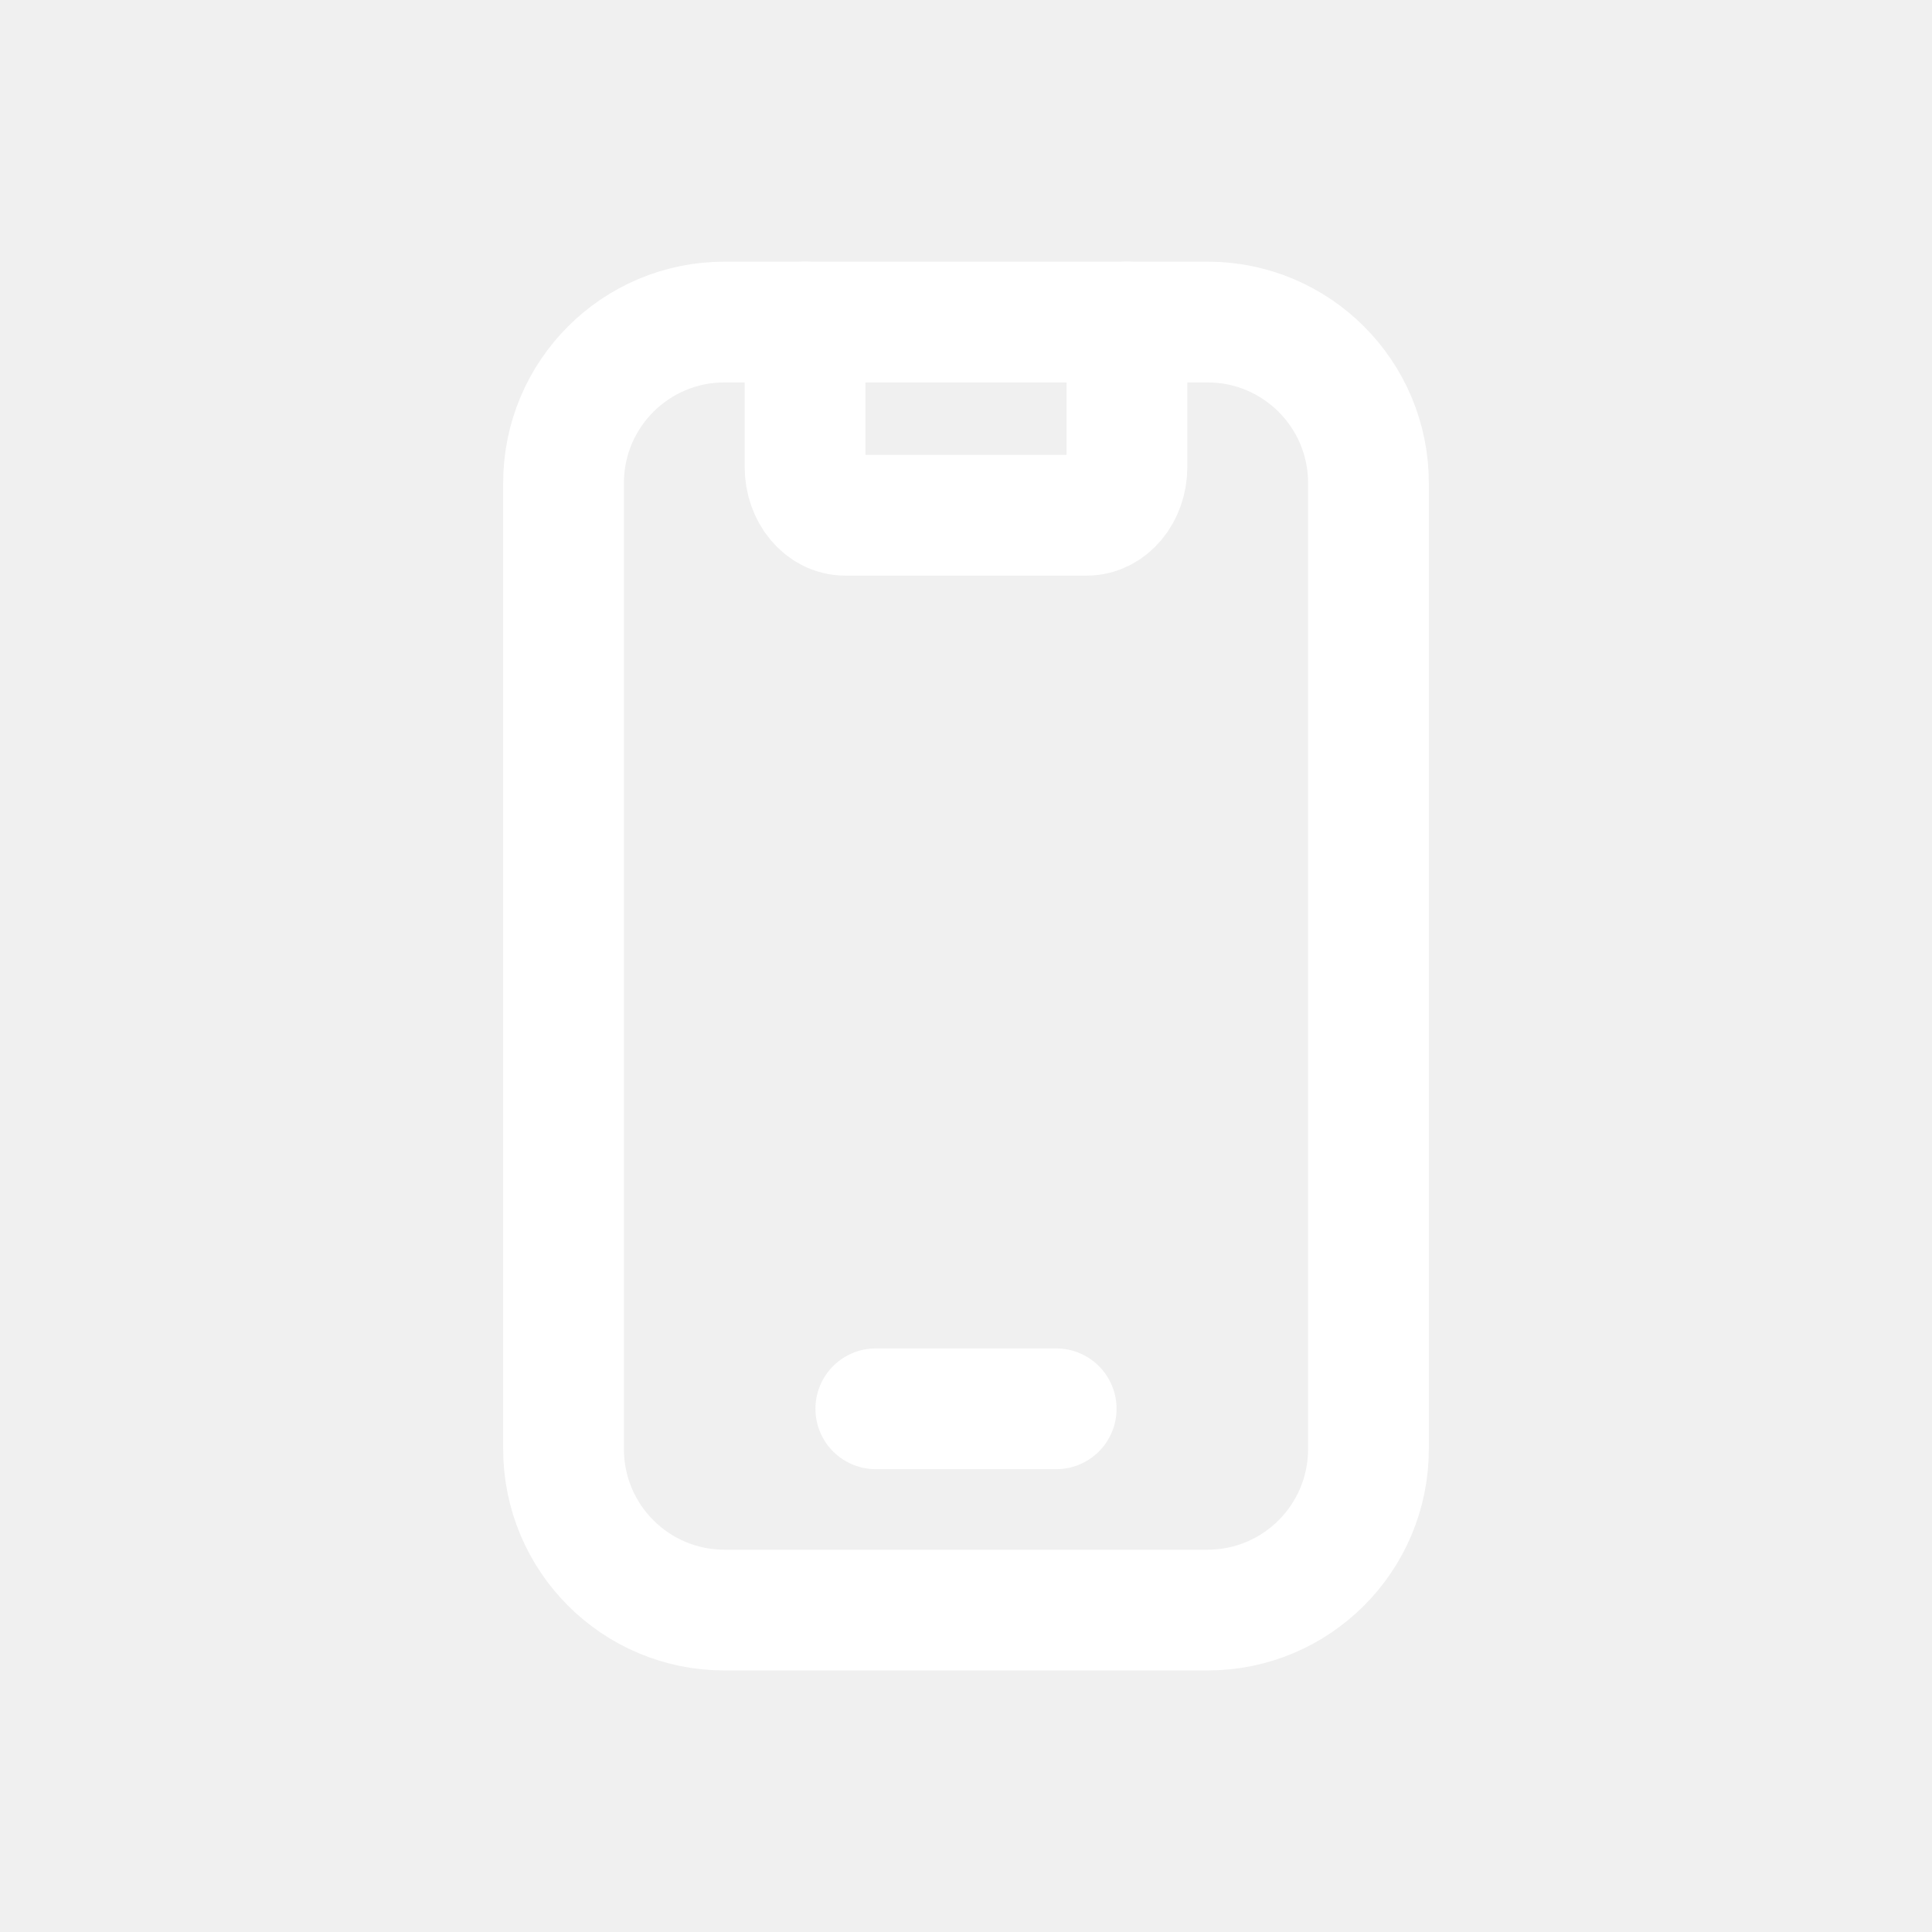
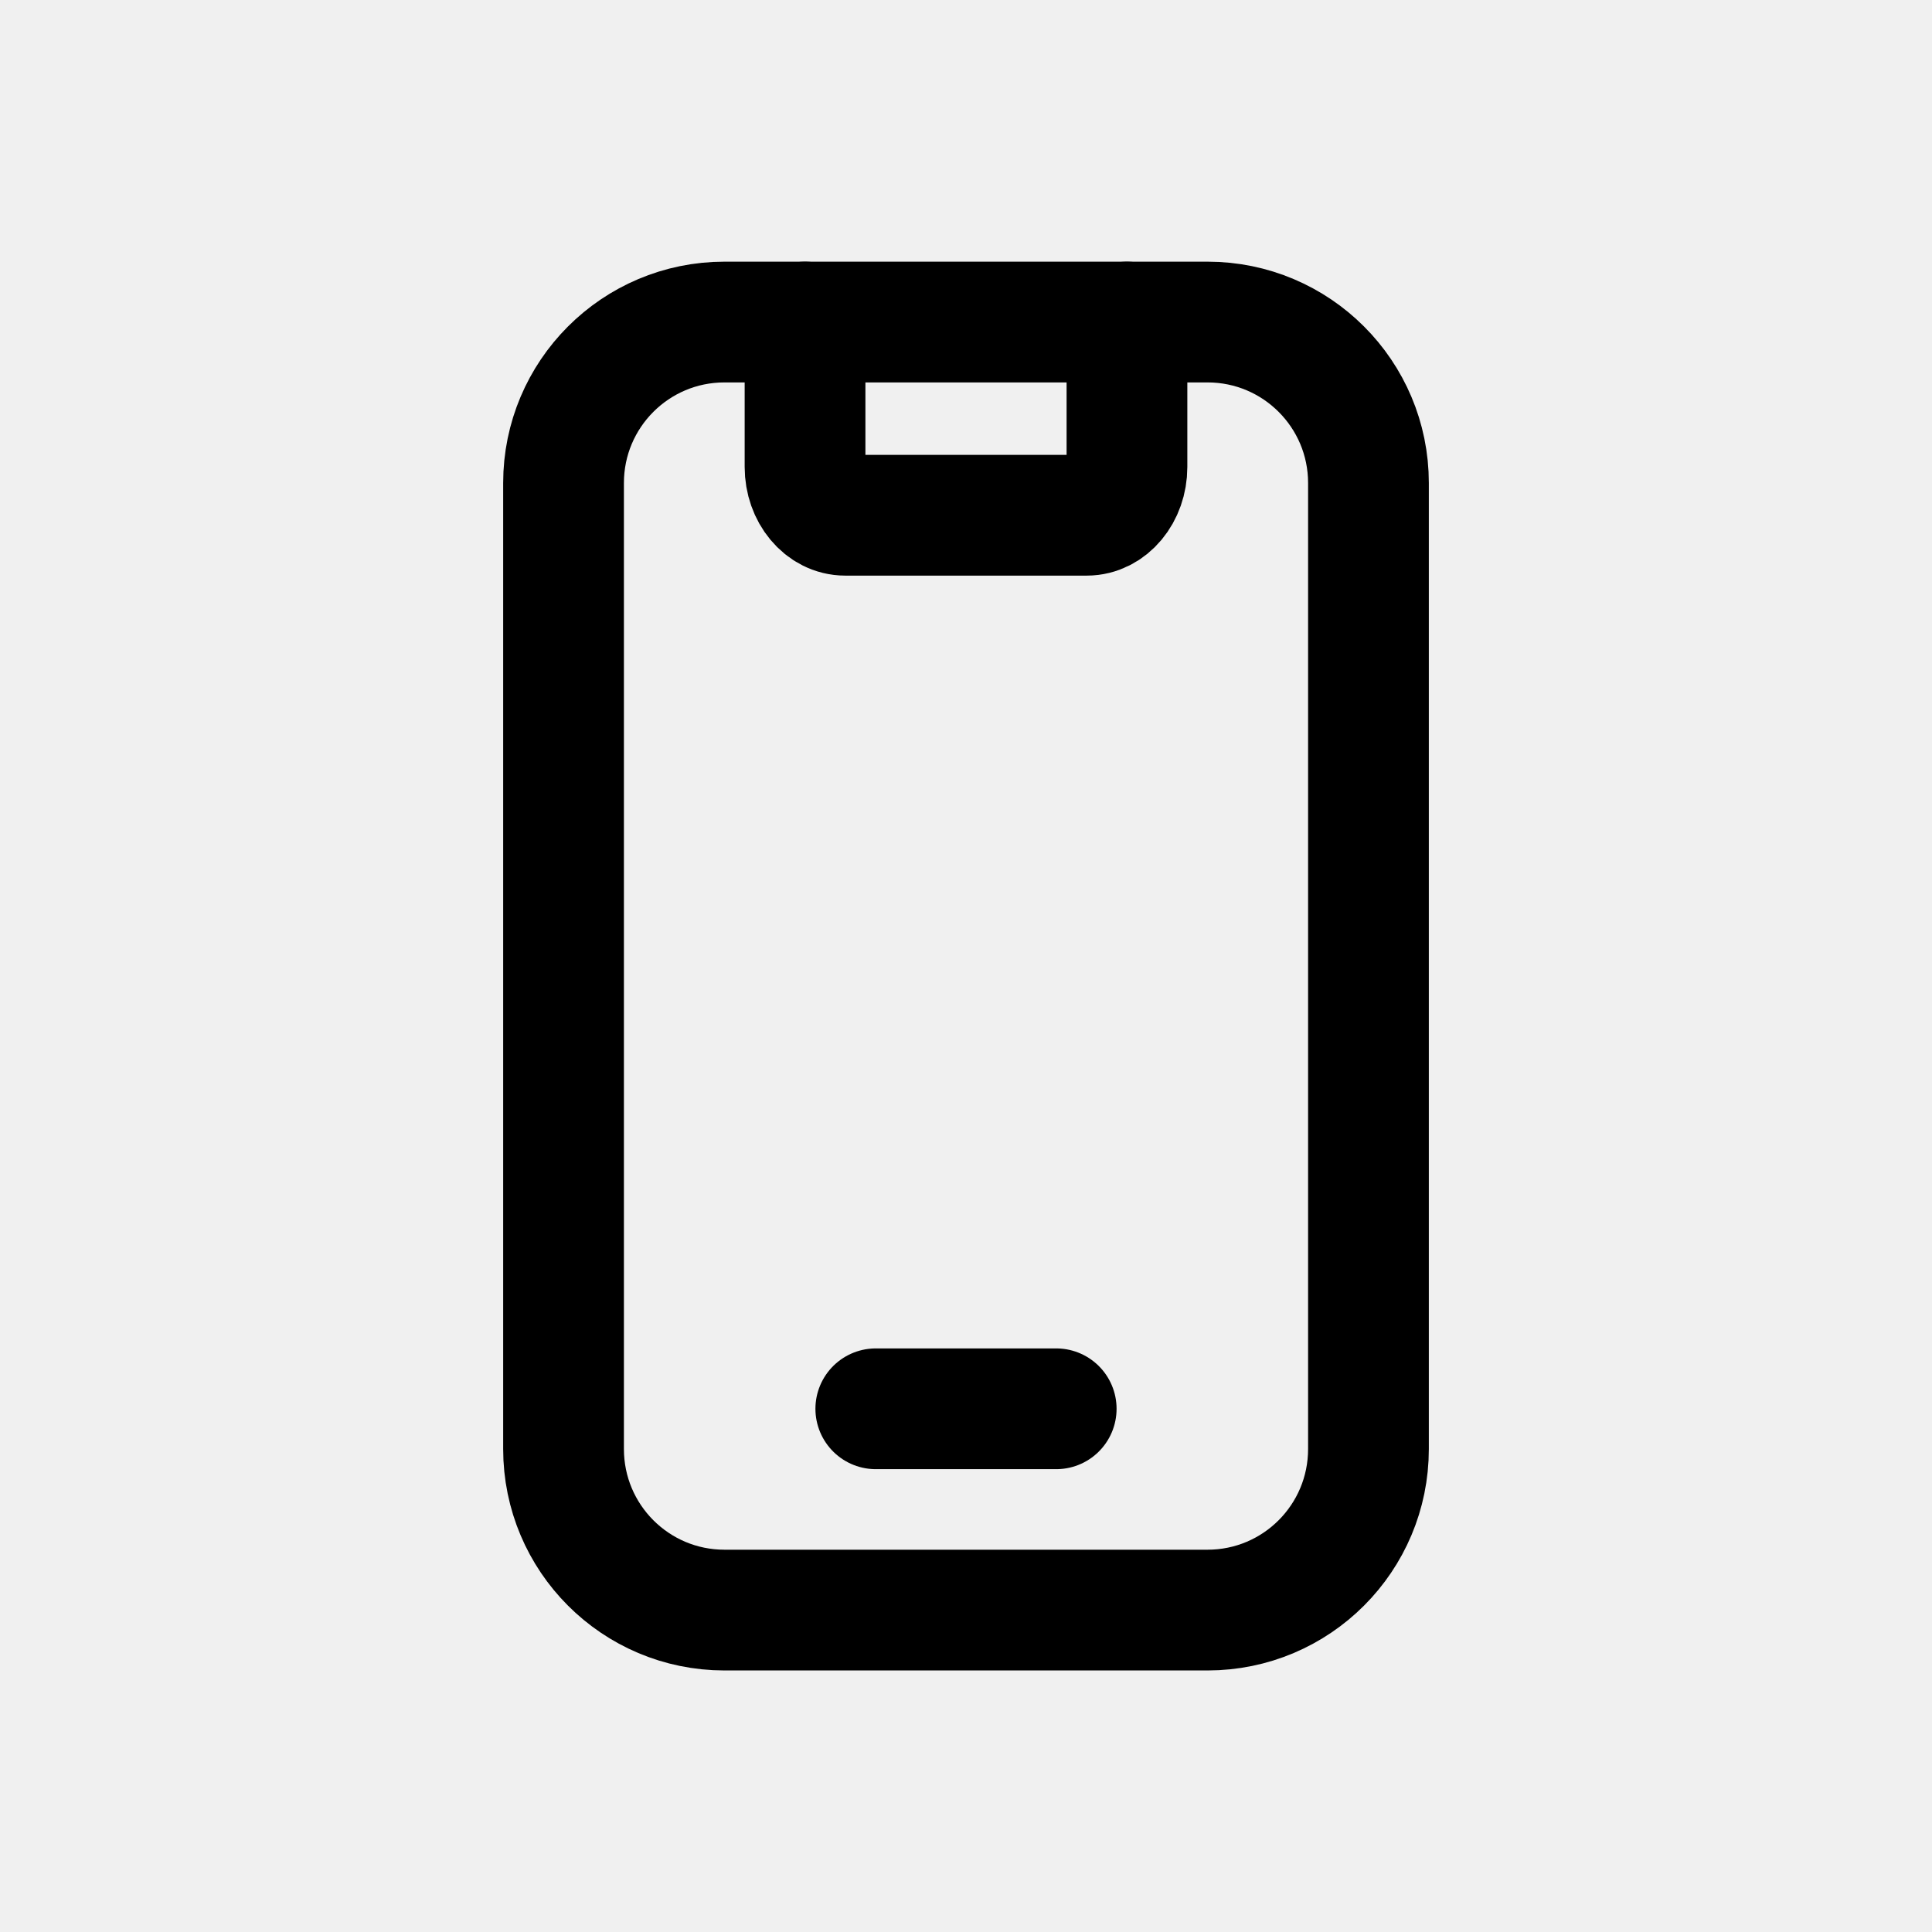
<svg xmlns="http://www.w3.org/2000/svg" width="16" height="16" viewBox="0 0 16 16" fill="none">
-   <path d="M6.667 2.667V3.867C6.667 4.088 6.816 4.267 7 4.267H9C9.184 4.267 9.333 4.088 9.333 3.867V2.667" stroke="white" stroke-linecap="round" stroke-linejoin="round" />
-   <path d="M7.253 11.667H8.747" stroke="white" stroke-linecap="round" stroke-linejoin="round" />
-   <path fill-rule="evenodd" clip-rule="evenodd" d="M6 2.667H10C10.737 2.667 11.333 3.264 11.333 4V12C11.333 12.737 10.737 13.334 10 13.334H6C5.263 13.334 4.667 12.737 4.667 12V4C4.667 3.264 5.263 2.667 6 2.667Z" stroke="white" stroke-linecap="round" stroke-linejoin="round" />
+   <path d="M6.667 2.667V3.867C6.667 4.088 6.816 4.267 7 4.267H9C9.184 4.267 9.333 4.088 9.333 3.867V2.667" stroke="currentColor" stroke-linecap="round" stroke-linejoin="round" />
+   <path d="M7.253 11.667H8.747" stroke="currentColor" stroke-linecap="round" stroke-linejoin="round" />
+   <path fill-rule="evenodd" clip-rule="evenodd" d="M6 2.667H10C10.737 2.667 11.333 3.264 11.333 4V12C11.333 12.737 10.737 13.334 10 13.334H6C5.263 13.334 4.667 12.737 4.667 12V4C4.667 3.264 5.263 2.667 6 2.667Z" stroke="currentColor" stroke-linecap="round" stroke-linejoin="round" />
</svg>
